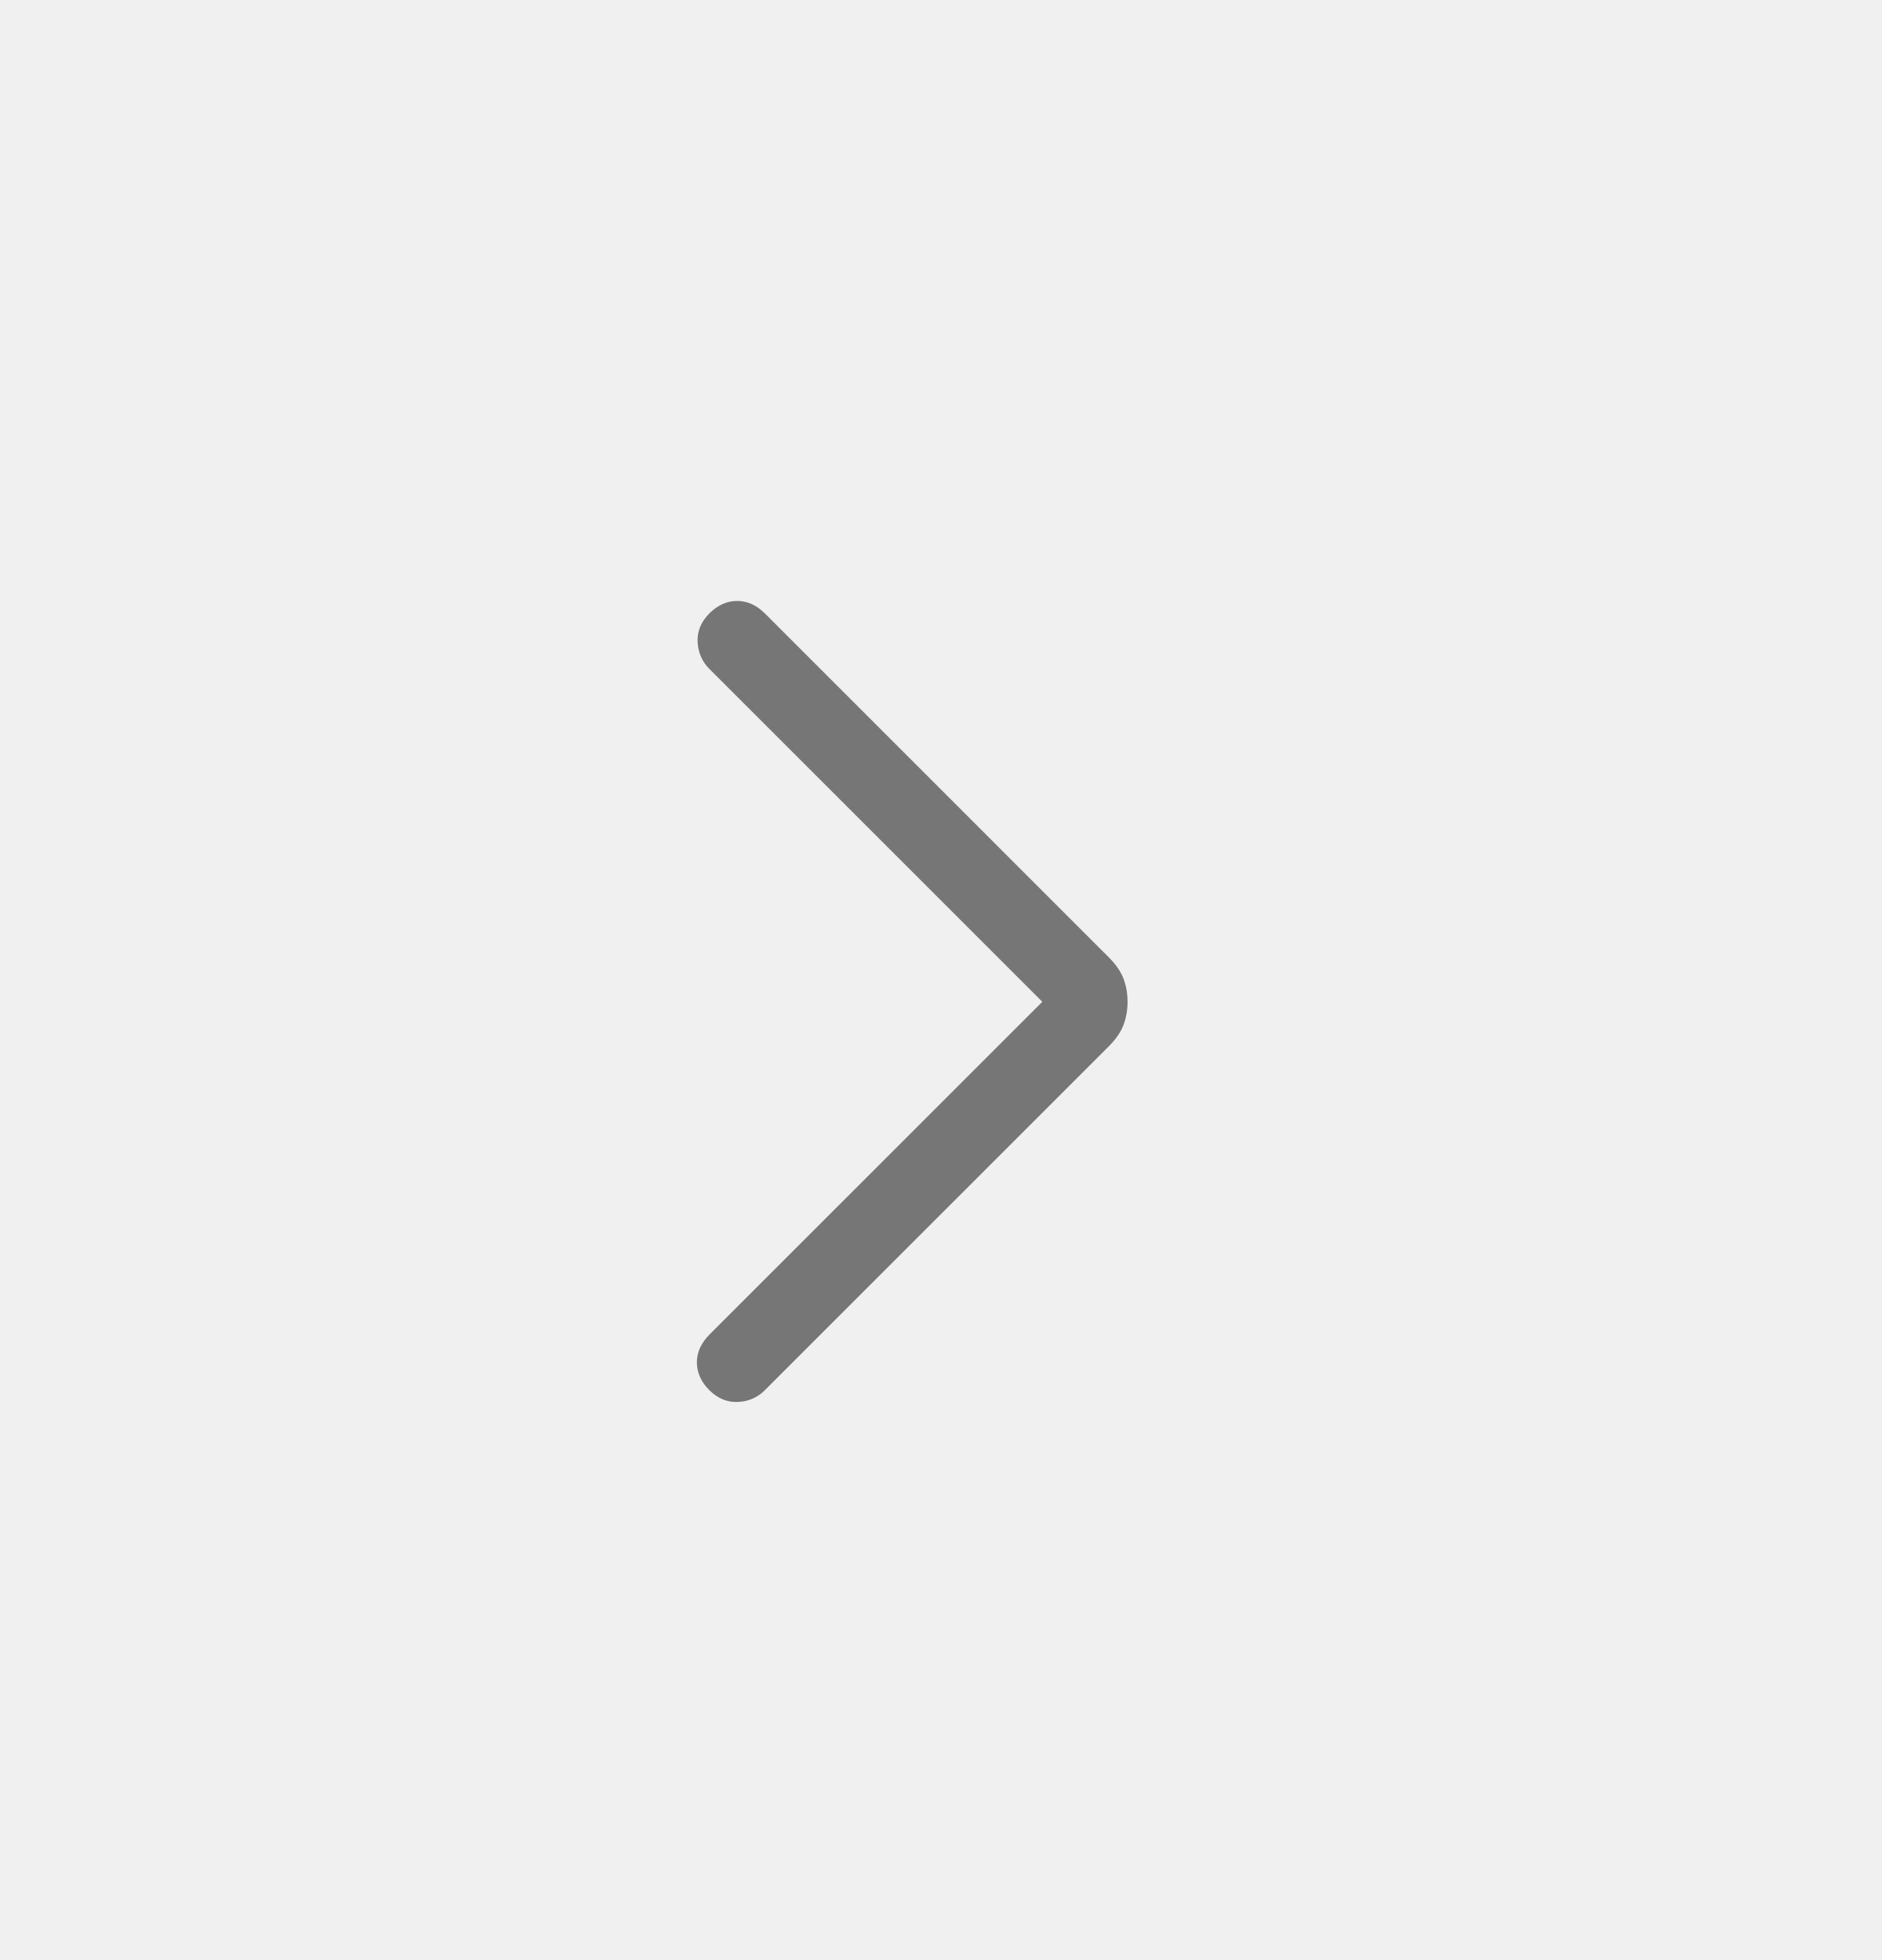
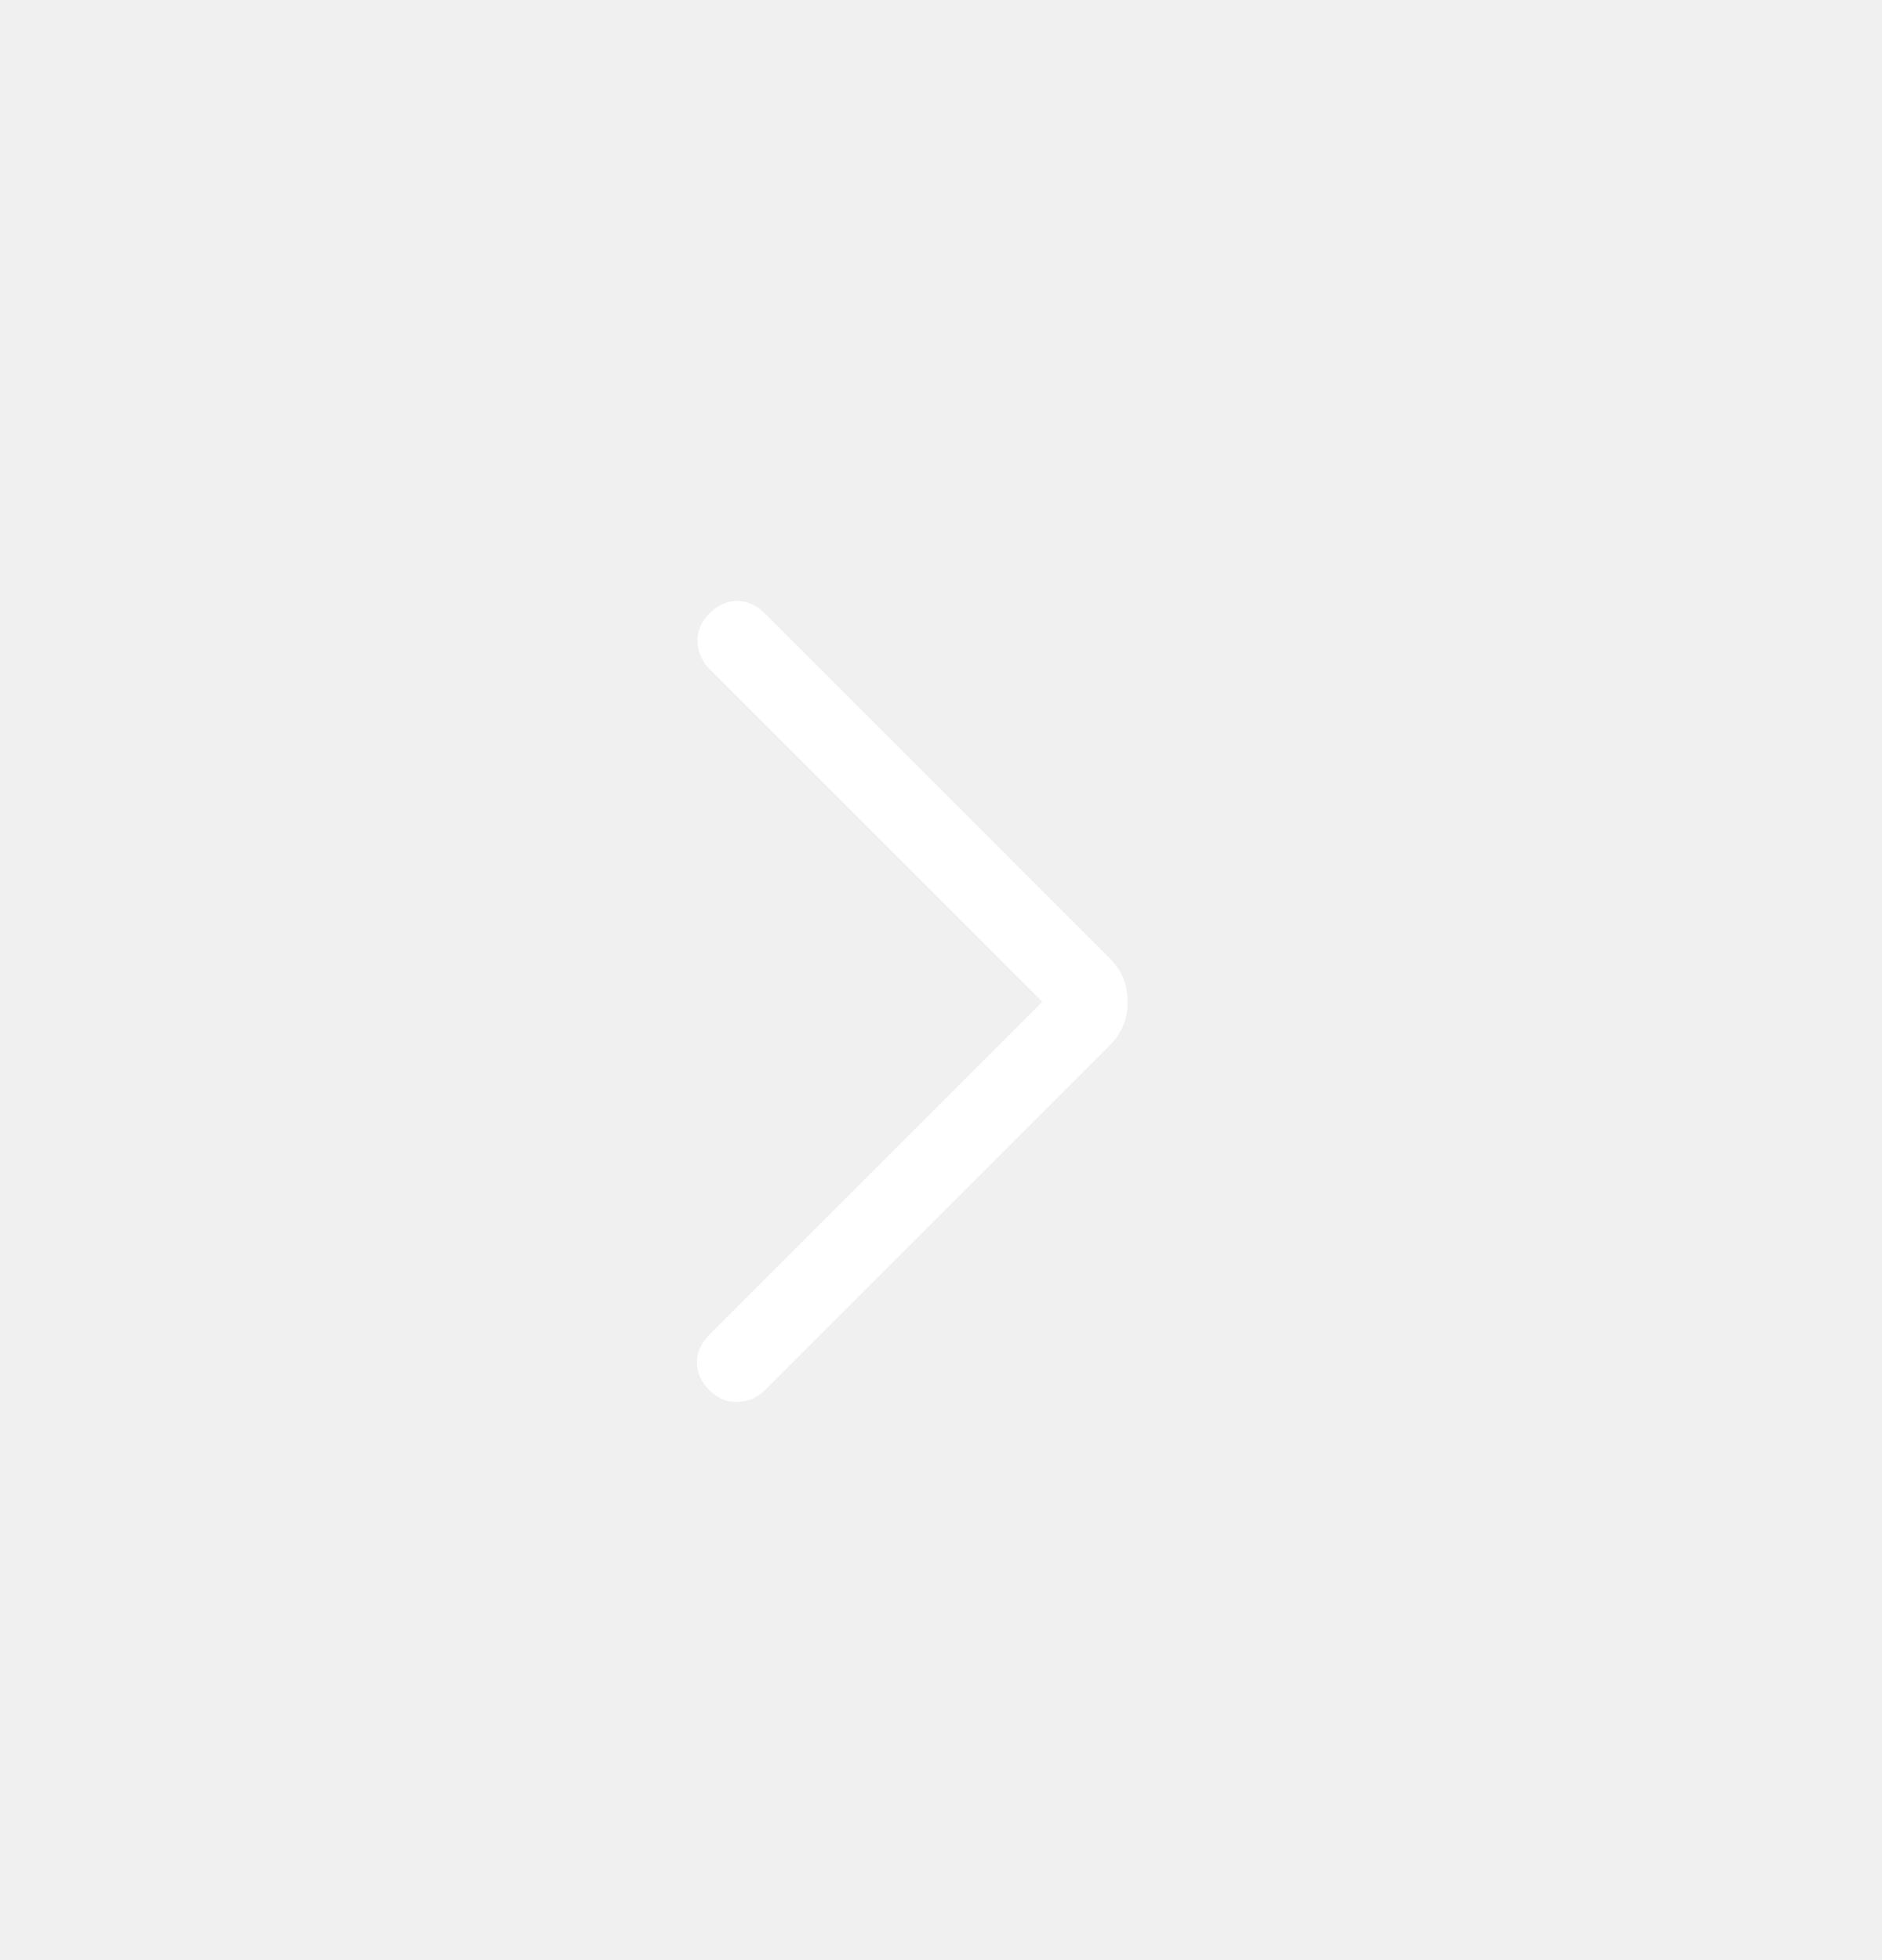
<svg xmlns="http://www.w3.org/2000/svg" width="24" height="25" viewBox="0 0 24 25" fill="none">
  <g id="icon/chevron/right">
    <mask id="mask0_67_6019" style="mask-type:alpha" maskUnits="userSpaceOnUse" x="0" y="0" width="24" height="25">
-       <rect id="Bounding box" y="0.778" width="24" height="24" fill="#767676" />
+       <rect id="Bounding box" y="0.778" width="24" height="24" fill="#ffffff" />
    </mask>
    <g mask="url(#mask0_67_6019)">
-       <path id="chevron_right" d="M13.292 12.778L9.046 8.532C8.953 8.438 8.903 8.324 8.896 8.188C8.89 8.052 8.94 7.931 9.046 7.824C9.153 7.718 9.271 7.665 9.4 7.665C9.529 7.665 9.647 7.718 9.754 7.824L14.142 12.213C14.229 12.3 14.291 12.389 14.326 12.48C14.361 12.571 14.379 12.67 14.379 12.778C14.379 12.886 14.361 12.985 14.326 13.076C14.291 13.167 14.229 13.256 14.142 13.344L9.754 17.732C9.66 17.826 9.546 17.876 9.41 17.882C9.274 17.888 9.153 17.838 9.046 17.732C8.94 17.626 8.887 17.508 8.887 17.378C8.887 17.249 8.94 17.131 9.046 17.024L13.292 12.778Z" fill="#767676" />
+       <path id="chevron_right" d="M13.292 12.778L9.046 8.532C8.953 8.438 8.903 8.324 8.896 8.188C8.89 8.052 8.94 7.931 9.046 7.824C9.153 7.718 9.271 7.665 9.4 7.665C9.529 7.665 9.647 7.718 9.754 7.824L14.142 12.213C14.229 12.3 14.291 12.389 14.326 12.48C14.361 12.571 14.379 12.67 14.379 12.778C14.379 12.886 14.361 12.985 14.326 13.076C14.291 13.167 14.229 13.256 14.142 13.344L9.754 17.732C9.66 17.826 9.546 17.876 9.41 17.882C9.274 17.888 9.153 17.838 9.046 17.732C8.94 17.626 8.887 17.508 8.887 17.378C8.887 17.249 8.94 17.131 9.046 17.024L13.292 12.778Z" fill="#ffffff" />
    </g>
  </g>
</svg>
